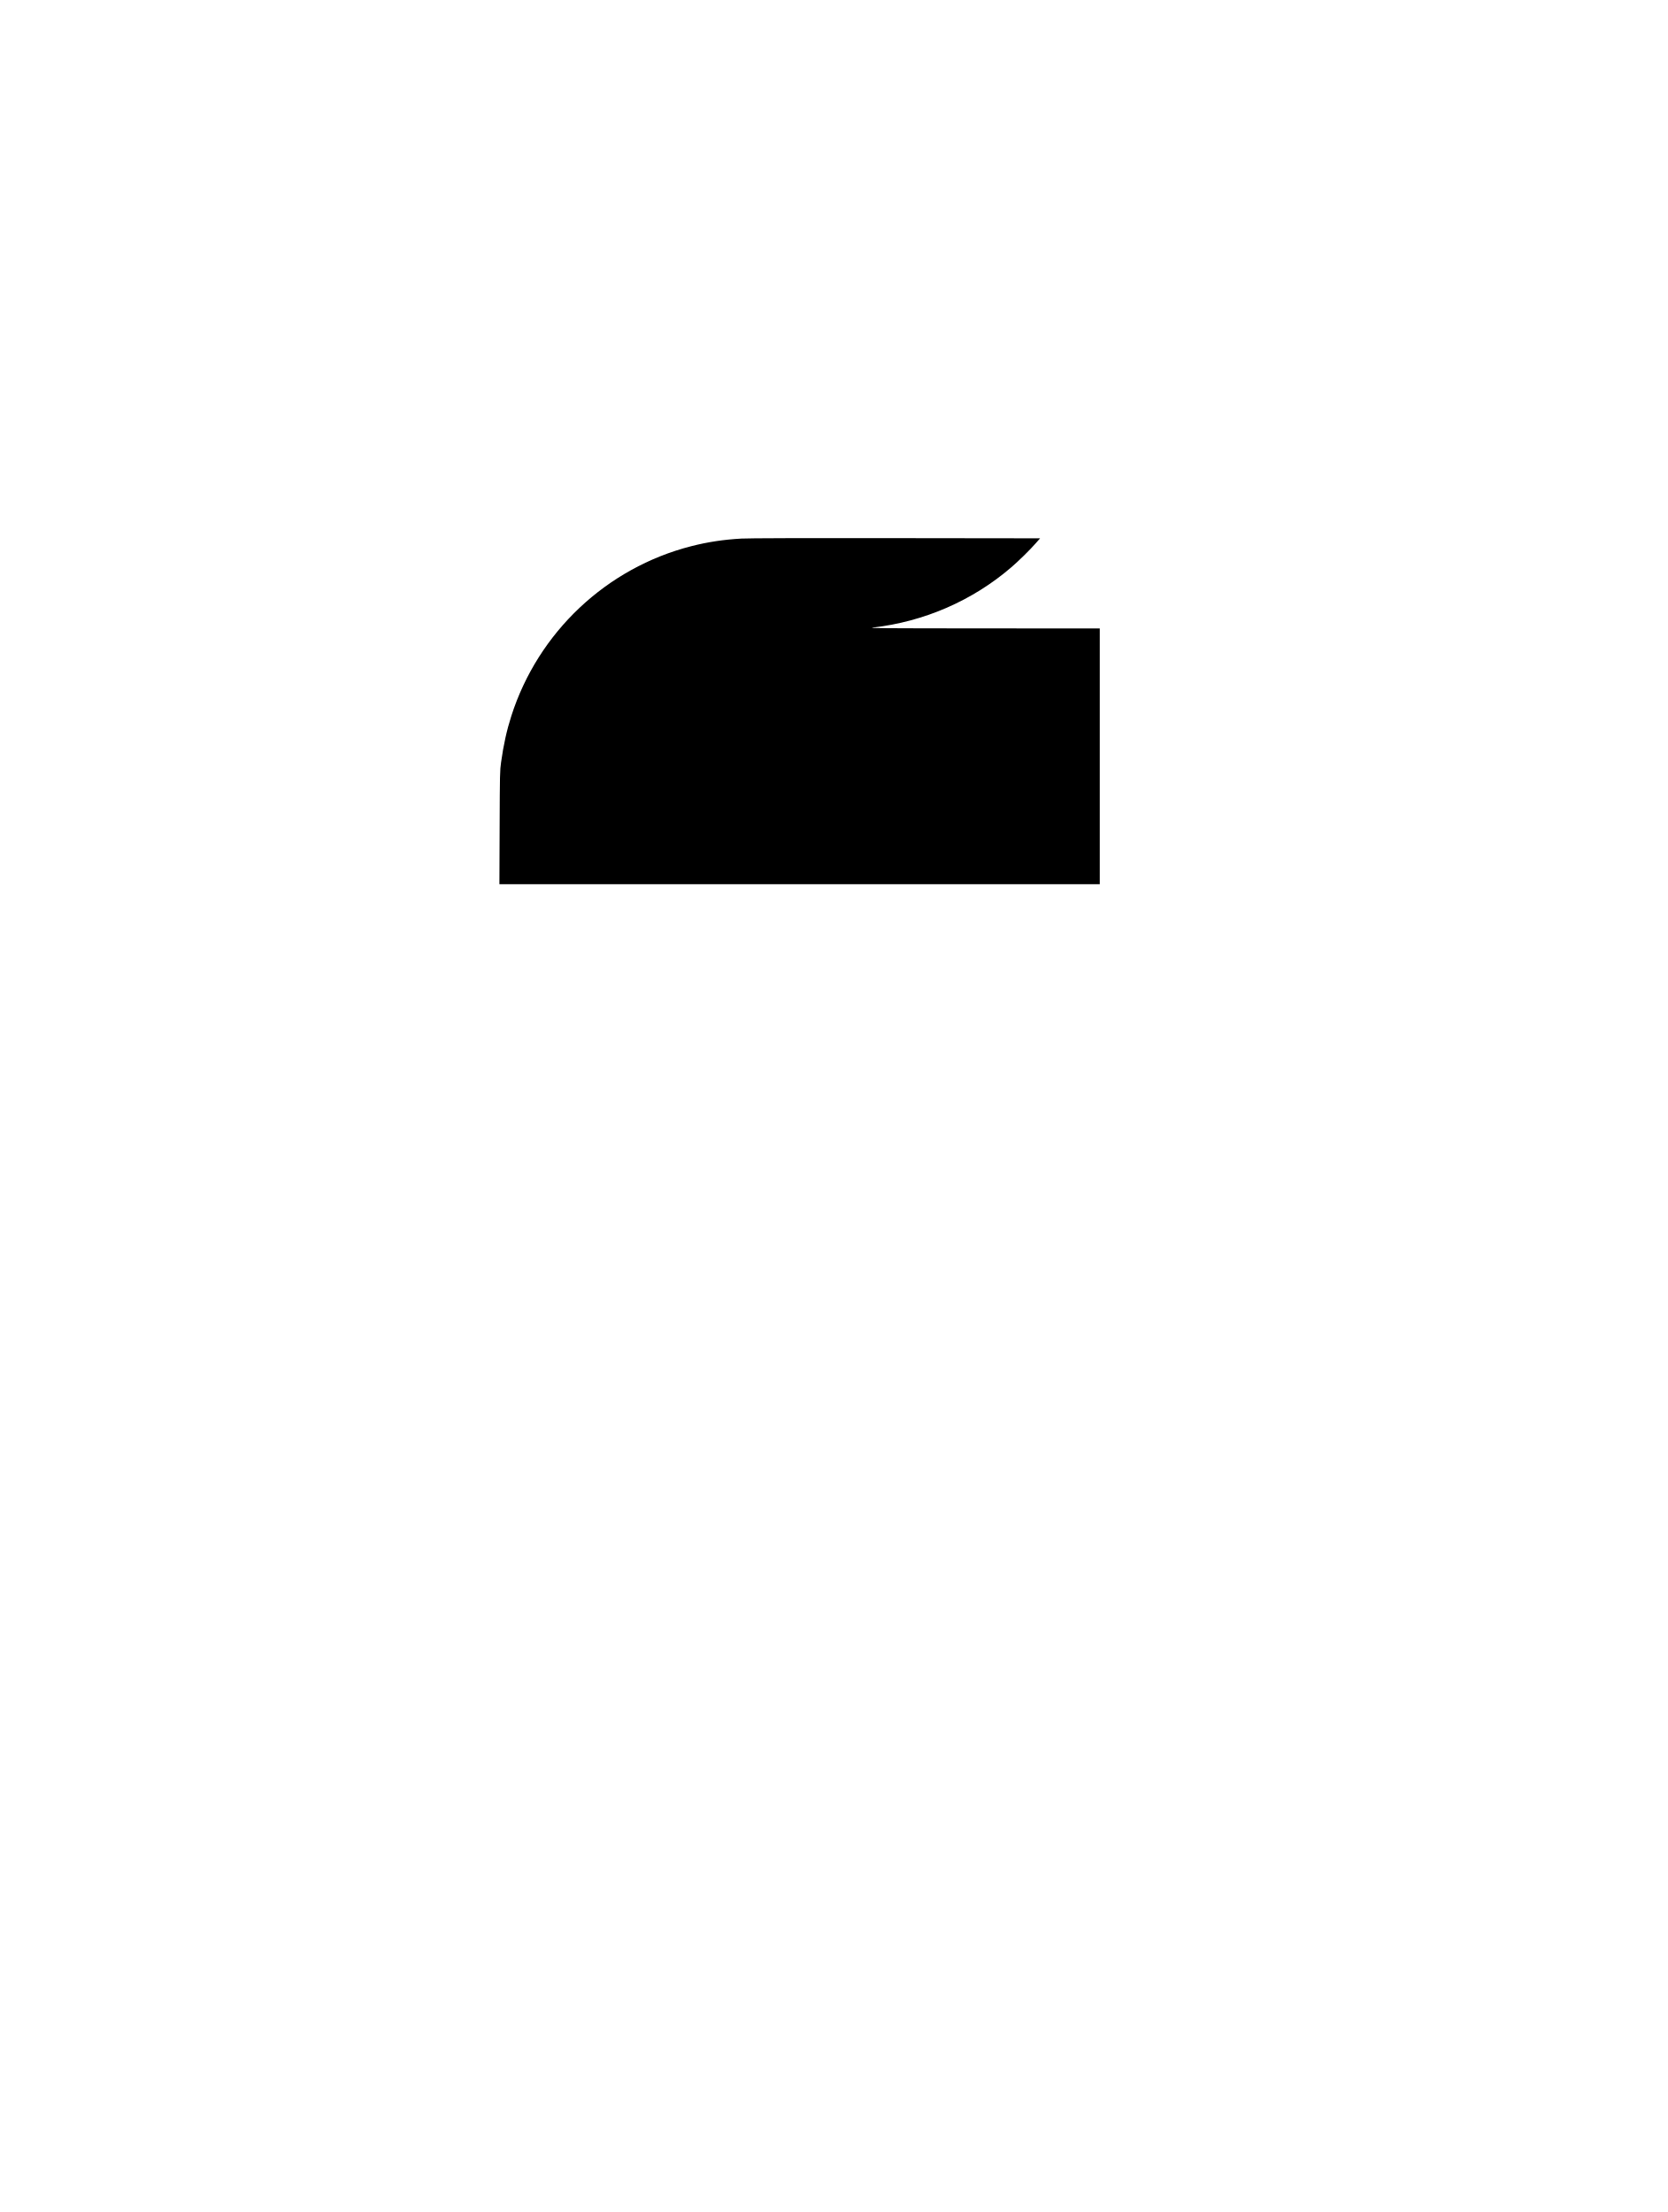
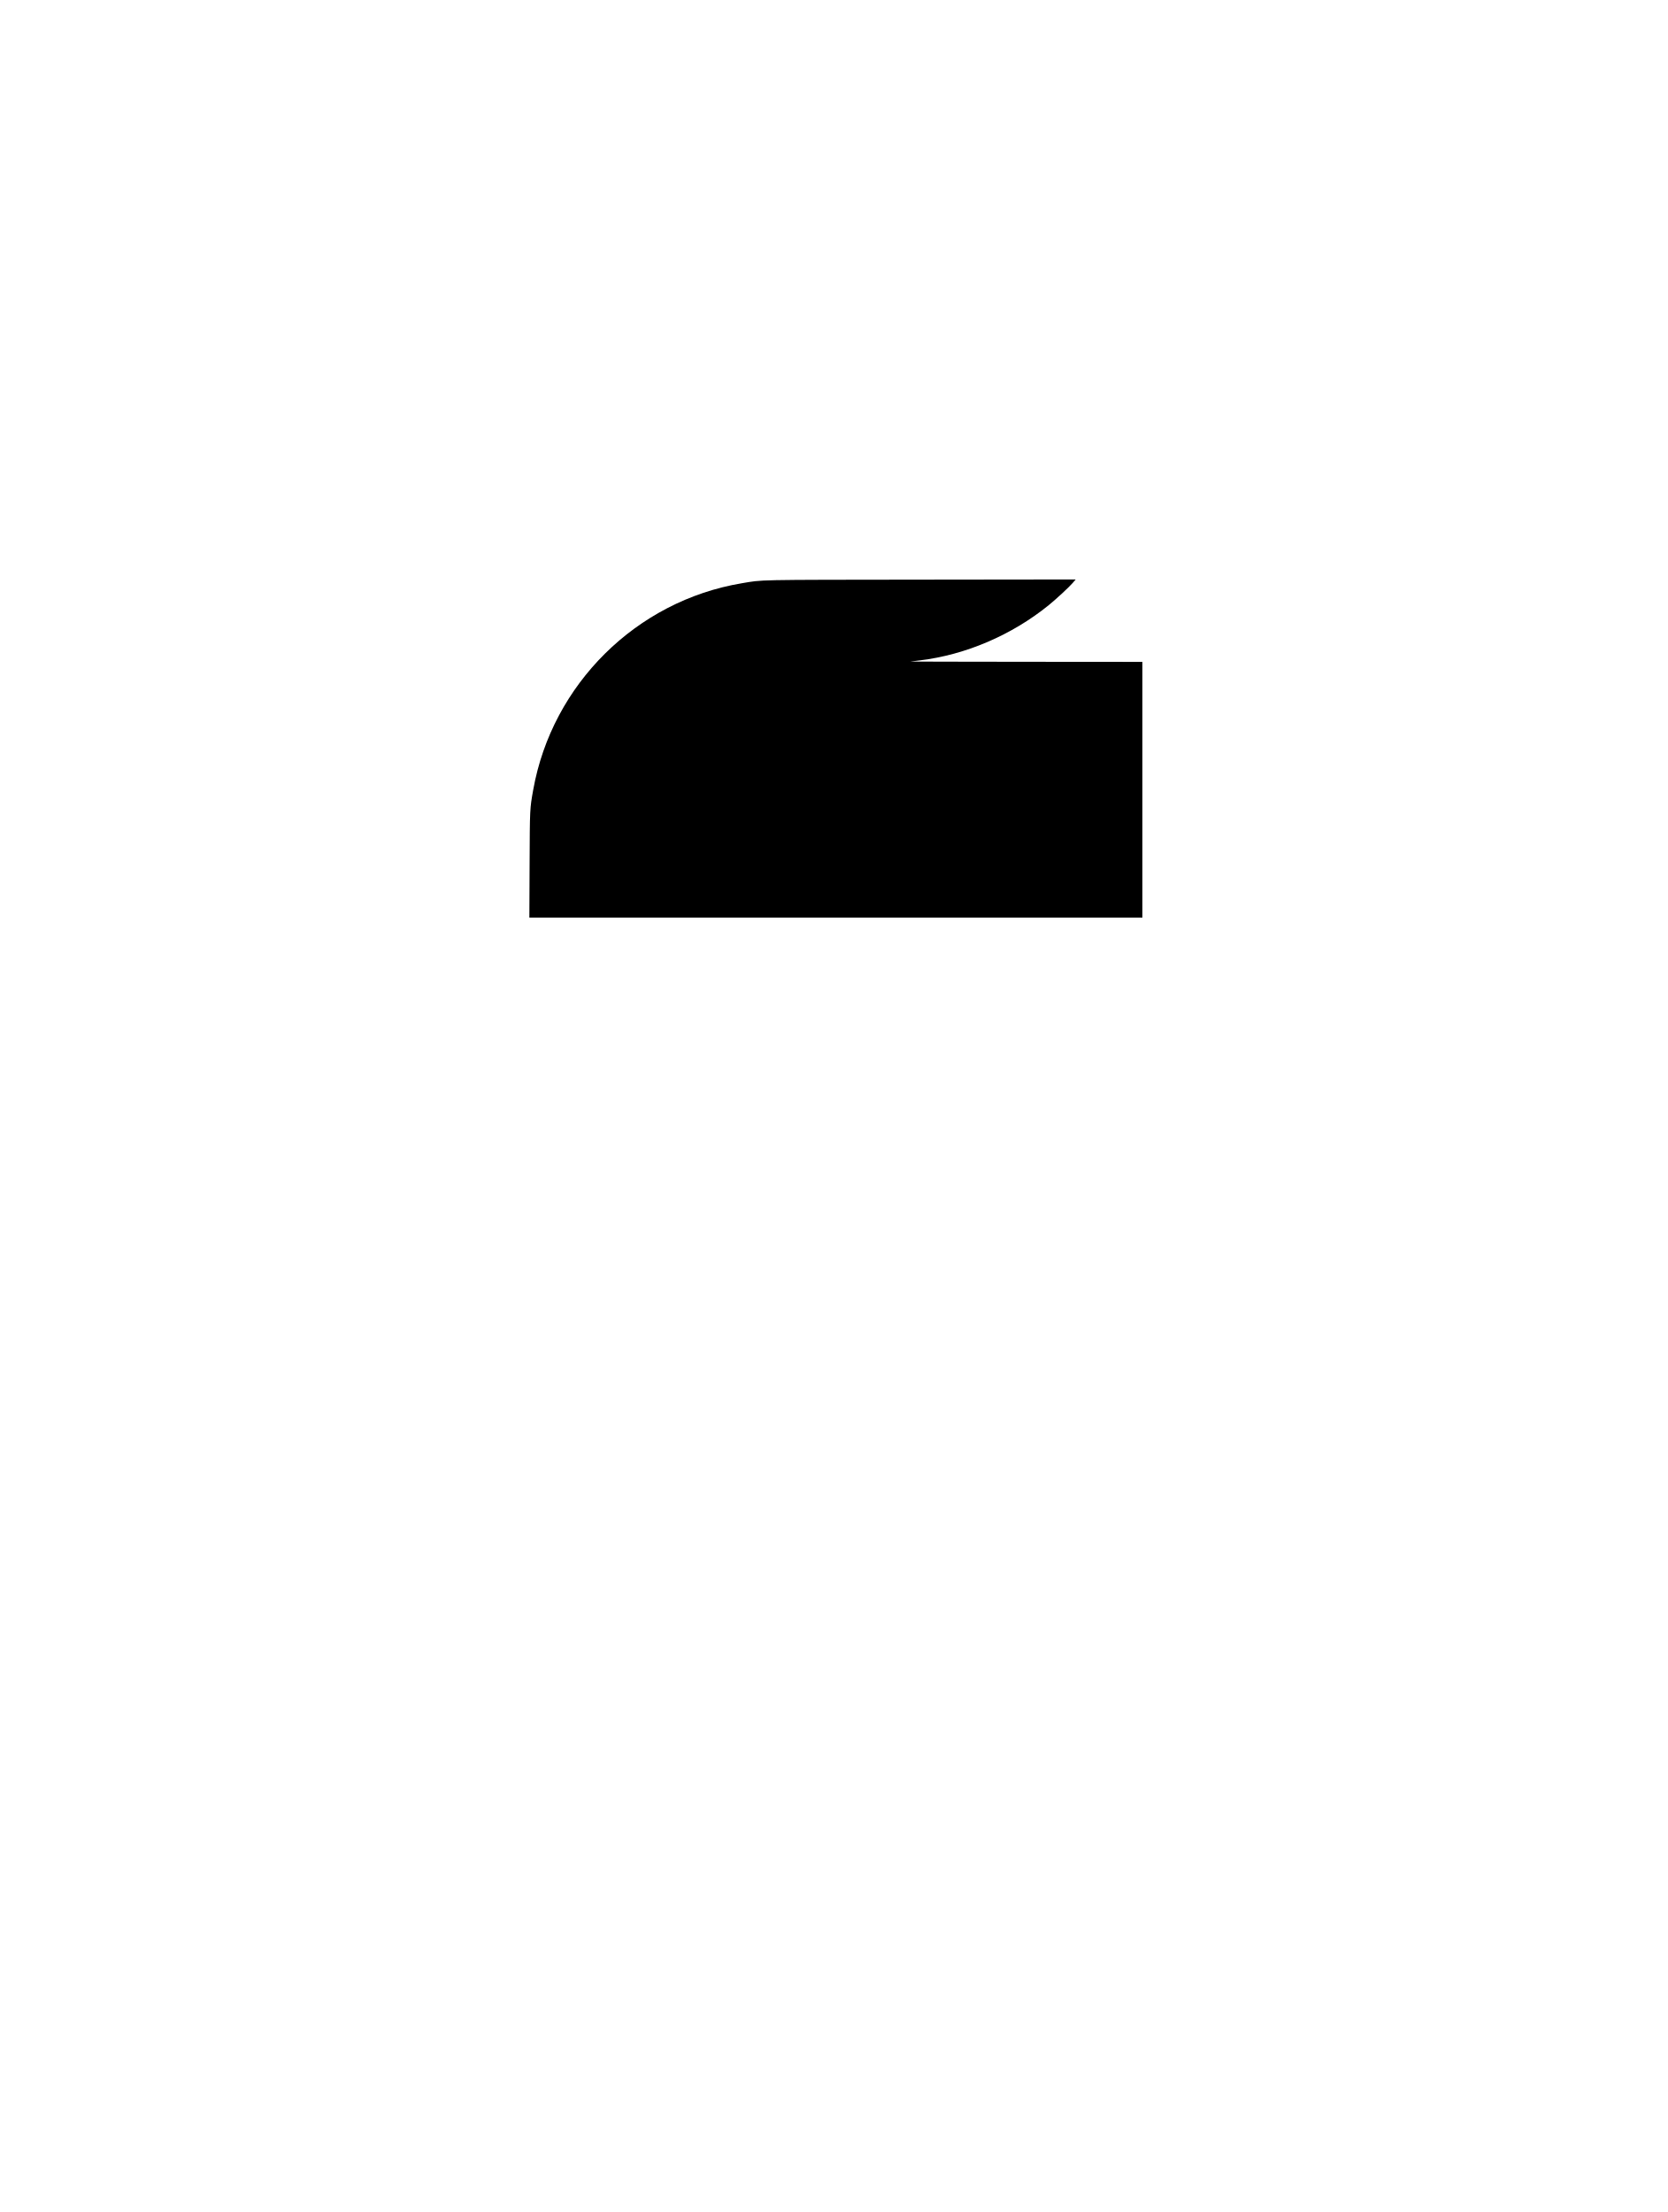
<svg xmlns="http://www.w3.org/2000/svg" width="2895" height="3840" viewBox="0 0 765.969 1016" version="1.1" id="svg1" xml:space="preserve">
  <defs id="defs1" />
  <g id="layer1">
-     <path style="fill:#000000" d="m 229.465,380.14 c 0.096,-24.972 0.123,-26.157 0.676,-30.096 1.129,-8.036 2.584,-14.598 4.709,-21.226 12.318,-38.432 43.661,-67.994 82.65,-77.951 7.575,-1.935 14.908,-3.044 23.083,-3.492 3.391,-0.186 27.17,-0.253 71.099,-0.2 l 66.004,0.079 -1.972,2.249 c -2.711,3.093 -7.749,8.046 -11.239,11.05 -17.777,15.303 -39.988,24.981 -63.546,27.687 -2.722,0.313 3.847,0.363 50.516,0.39 l 53.644,0.031 v 58.738 58.738 H 367.227 229.365 Z" id="path1" />
+     <path style="fill:#000000" d="m 243.227,397.338 c 0.114,-26.104 0.101,-25.832 1.67,-34.594 8.679,-48.44 47.325,-86.719 95.754,-94.843 9.985,-1.675 4.711,-1.569 82.517,-1.661 l 70.875,-0.084 -1.422,1.643 c -1.684,1.947 -7.589,7.416 -10.947,10.14 -16.979,13.771 -38.203,22.861 -59.267,25.384 -1.892,0.227 -3.797,0.455 -4.233,0.508 -0.437,0.053 23.346,0.114 52.851,0.136 l 53.644,0.04 v 58.737 58.738 H 383.895 243.122 Z" id="path4" />
  </g>
</svg>
